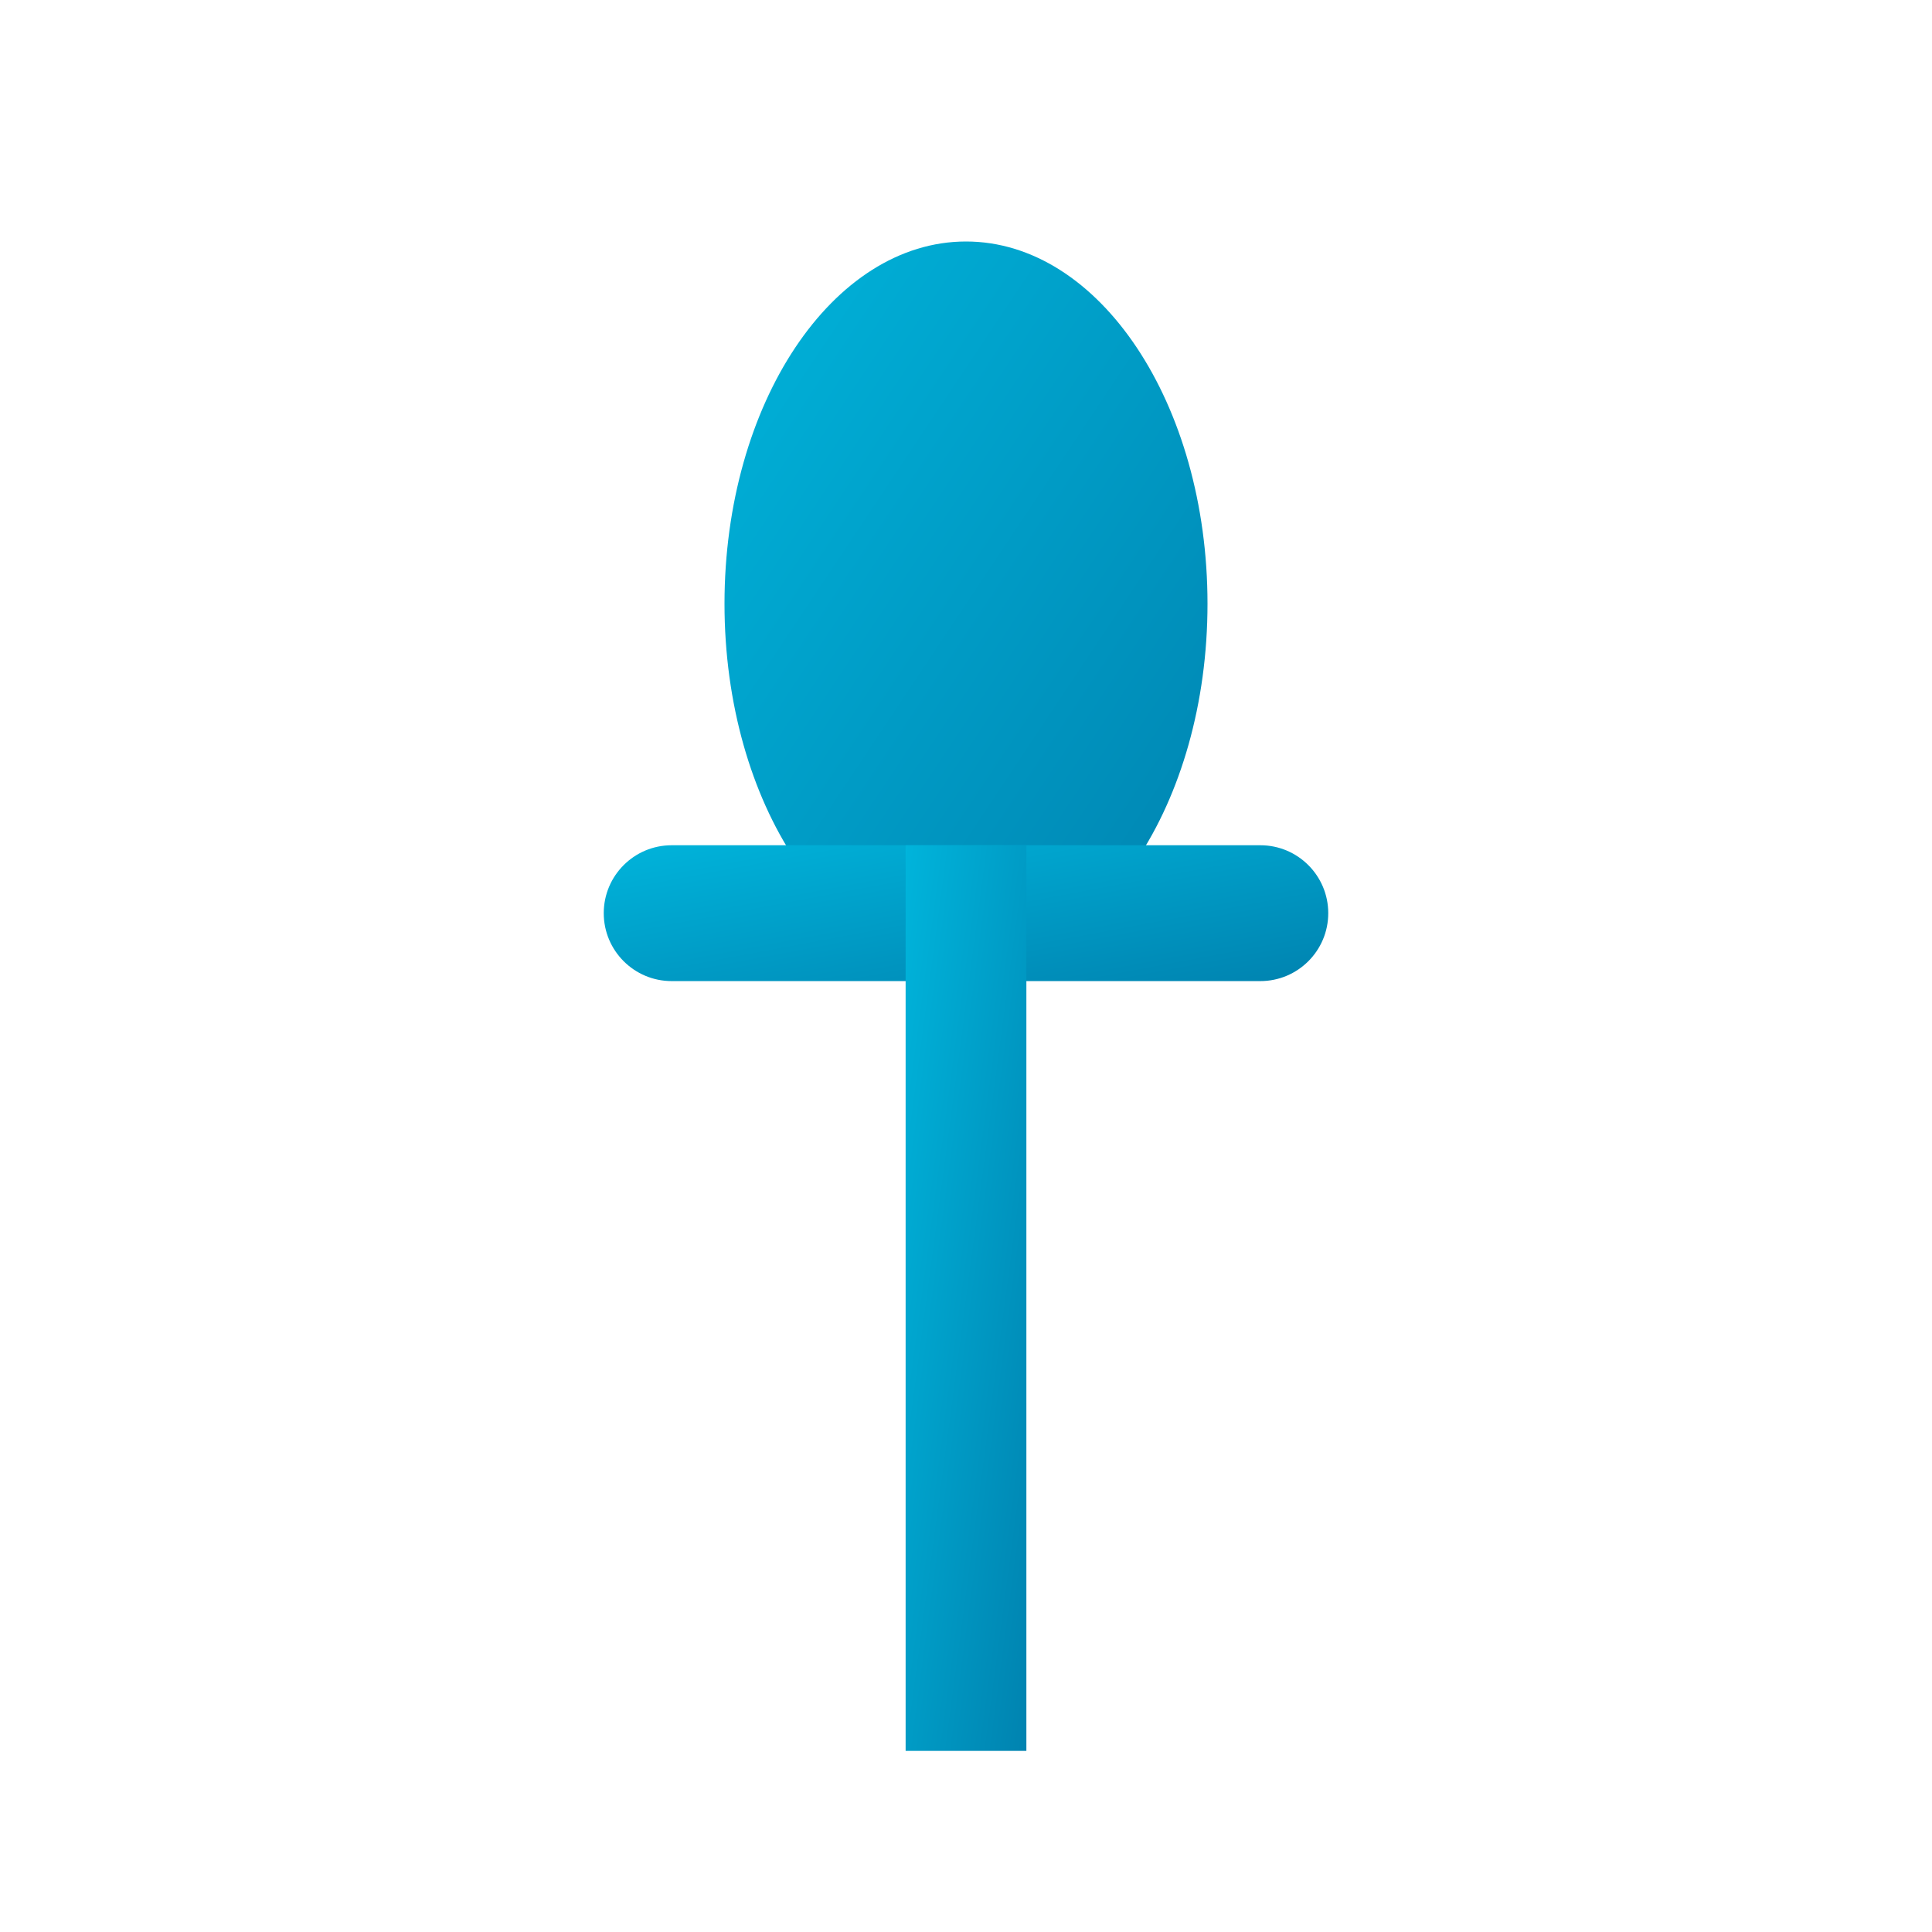
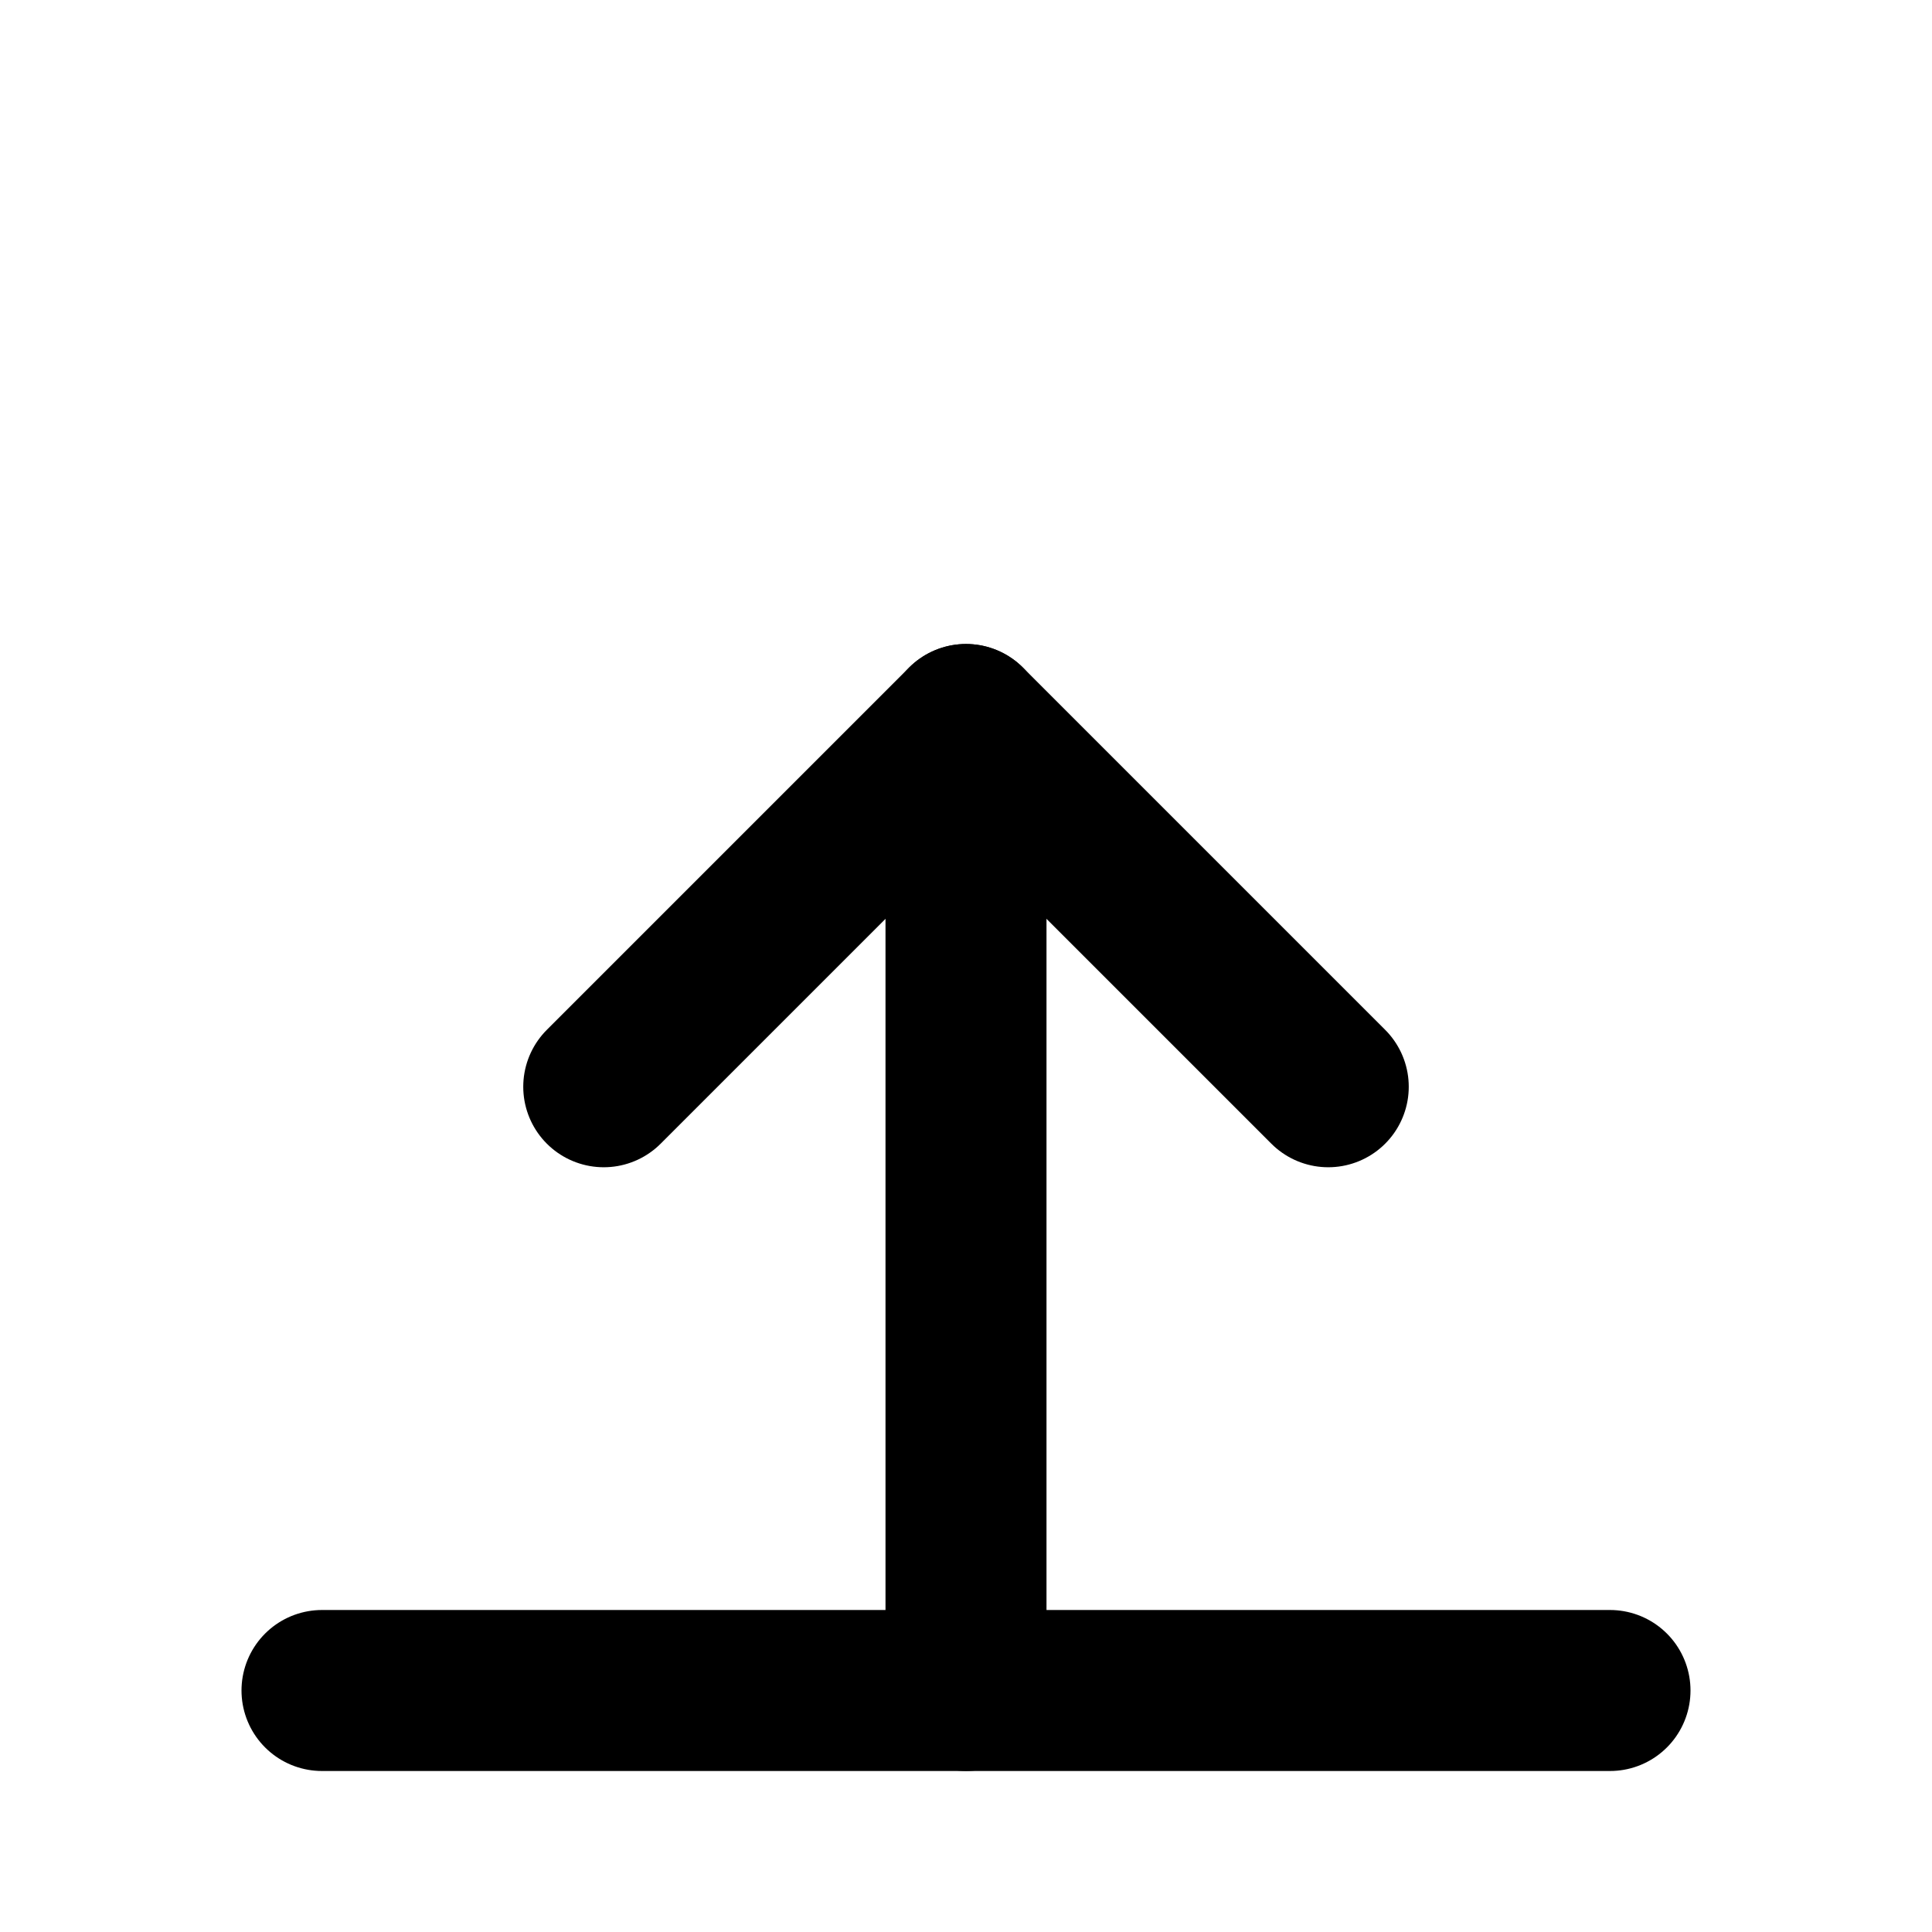
- <svg xmlns="http://www.w3.org/2000/svg" width="512" height="512" viewBox="0 0 512 512" fill="none">
-   <defs>
-     <linearGradient id="gradAnkh" x1="0" y1="0" x2="1" y2="1">
-       <stop offset="0%" stop-color="#00b4db" />
-       <stop offset="100%" stop-color="#0083b0" />
-     </linearGradient>
-   </defs>
-   <ellipse cx="256" cy="160" rx="64" ry="96" fill="url(#gradAnkh)" />
-   <rect x="160" y="224" width="192" height="36" rx="18" fill="url(#gradAnkh)" />
-   <rect x="240" y="224" width="32" height="240" fill="url(#gradAnkh)" />
+ <svg xmlns="http://www.w3.org/2000/svg" viewBox="0 0 24 24" fill="none" stroke="currentColor" stroke-width="2" stroke-linecap="round" stroke-linejoin="round">
+   <path d="M12 21V9" />
+   <path d="M7.5 13.5L12 9l4.5 4.5" />
+   <path d="M4 21h16" />
</svg>
